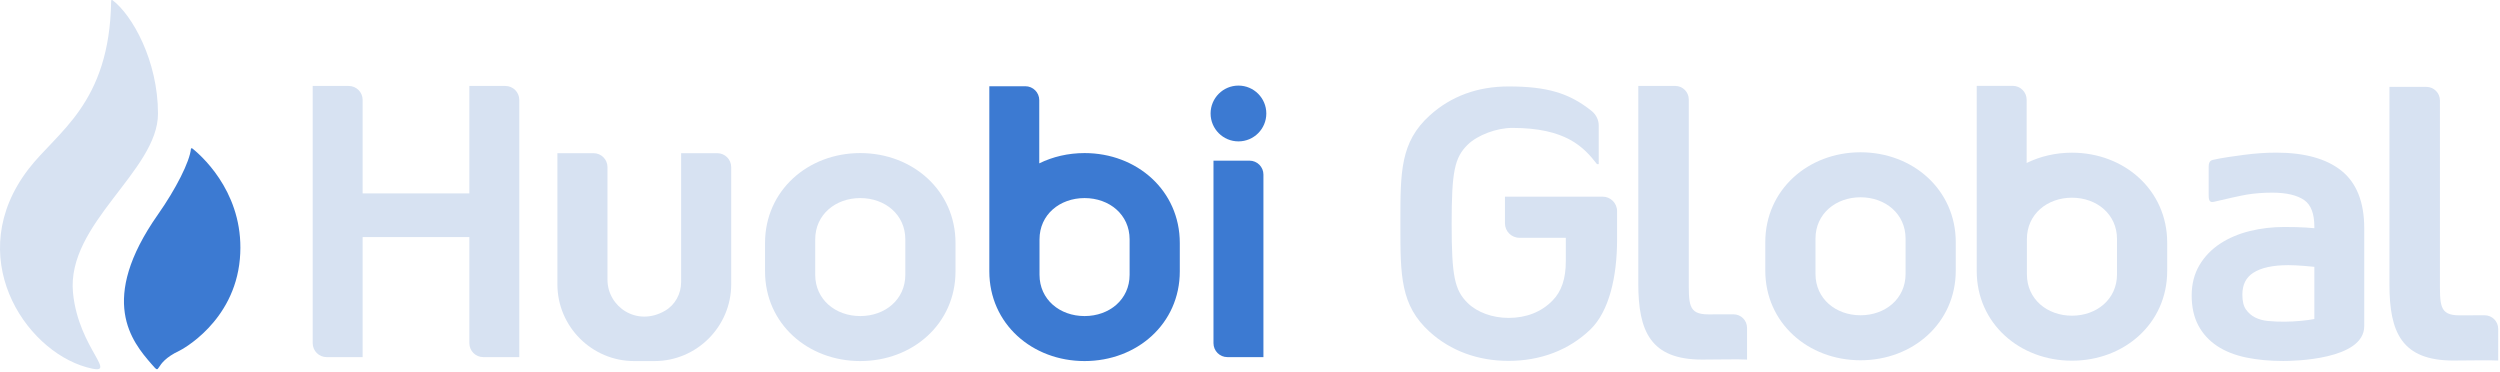
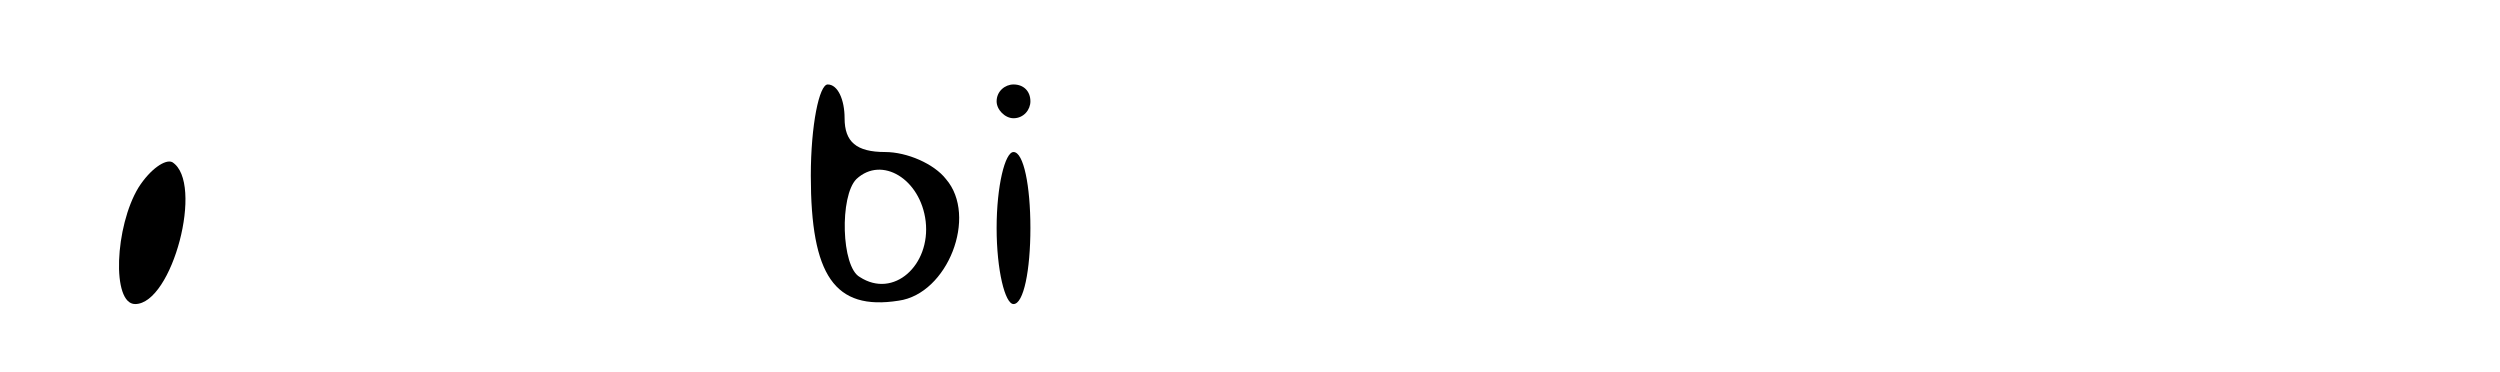
- <svg xmlns="http://www.w3.org/2000/svg" width="148px" height="22px" viewBox="0 0 148 22" version="1.1">
-   <g id="Page-1" stroke="none" stroke-width="1" fill="none" fill-rule="evenodd">
-     <g id="火币API" transform="translate(-25, -19)" fill-rule="nonzero">
-       <g id="分组-16">
-         <g id="Group-54-Copy-2" transform="translate(25, 19)">
-           <path d="M73.316,8.37 C74.228,8.37 74.966,7.63 74.966,6.719 C74.966,5.807 74.228,5.067 73.316,5.067 C72.405,5.067 71.667,5.807 71.667,6.719 C71.667,7.63 72.405,8.37 73.316,8.37" id="Fill-1" fill="#3C7AD2" />
-           <path d="M9.353,6.728 C9.353,3.589 7.825,0.89 6.663,0.011 C6.659,0.008 6.574,-0.039 6.581,0.086 C6.582,0.088 6.58,0.089 6.58,0.09 C6.483,6.15 3.39,7.793 1.69,10.005 C-2.234,15.111 1.415,20.709 5.132,21.743 C7.211,22.322 4.651,20.719 4.322,17.333 C3.923,13.24 9.353,10.116 9.353,6.728" id="Fill-3" fill="#D7E2F2" />
-           <path d="M11.391,8.791 C11.366,8.774 11.33,8.763 11.305,8.802 C11.237,9.565 10.406,11.197 9.353,12.695 C5.781,17.777 7.816,20.227 8.961,21.543 C9.625,22.307 8.961,21.543 10.622,20.763 C10.752,20.701 13.863,19.065 14.2,15.337 C14.526,11.727 12.214,9.452 11.391,8.791" id="Fill-5" fill="#3C7AD2" />
-           <path d="M27.786,5.089 L27.786,11.45 L21.468,11.45 L21.468,5.913 C21.468,5.458 21.099,5.089 20.644,5.089 L18.512,5.089 L18.512,20.317 C18.512,20.772 18.881,21.141 19.336,21.141 L21.468,21.141 L21.468,14.036 L27.786,14.036 L27.786,20.317 C27.786,20.772 28.155,21.141 28.61,21.141 L30.742,21.141 L30.742,5.913 C30.742,5.458 30.373,5.089 29.918,5.089 L27.786,5.089 Z" id="Fill-7" fill="#D7E2F2" />
-           <path d="M40.323,9.069 L40.323,16.699 C40.323,17.393 39.969,18.05 39.369,18.397 C37.695,19.365 35.963,18.156 35.963,16.561 L35.963,9.894 C35.963,9.438 35.594,9.069 35.139,9.069 L32.998,9.069 L32.998,16.833 C32.998,19.331 35.04,21.375 37.536,21.375 L38.75,21.375 C41.245,21.375 43.287,19.331 43.287,16.833 L43.287,9.894 C43.287,9.438 42.919,9.069 42.463,9.069 L40.323,9.069 Z" id="Fill-9" fill="#D7E2F2" />
-           <path d="M72.662,21.141 L74.795,21.141 L74.795,10.336 C74.795,9.88 74.426,9.511 73.971,9.511 L71.838,9.511 L71.838,20.317 C71.838,20.772 72.207,21.141 72.662,21.141" id="Fill-11" fill="#3C7AD2" />
-           <path d="M53.595,16.266 C53.595,17.734 52.395,18.711 50.928,18.711 C49.461,18.711 48.261,17.734 48.261,16.266 L48.261,14.171 C48.261,12.703 49.461,11.726 50.928,11.726 C52.395,11.726 53.595,12.703 53.595,14.171 L53.595,16.266 Z M50.928,9.062 C47.827,9.062 45.29,11.282 45.29,14.386 L45.29,16.064 C45.29,19.168 47.827,21.375 50.928,21.375 C54.029,21.375 56.566,19.168 56.566,16.064 L56.566,14.386 C56.566,11.282 54.029,9.062 50.928,9.062 Z" id="Fill-13" fill="#D7E2F2" />
-           <path d="M66.873,16.266 C66.873,17.734 65.673,18.711 64.206,18.711 C62.739,18.711 61.539,17.734 61.539,16.266 L61.539,14.171 C61.539,12.703 62.739,11.726 64.206,11.726 C65.673,11.726 66.873,12.703 66.873,14.171 L66.873,16.266 Z M64.206,9.062 L64.206,9.062 C63.237,9.062 62.323,9.278 61.524,9.671 L61.524,5.929 C61.524,5.474 61.155,5.105 60.7,5.105 L58.568,5.105 L58.568,16.064 C58.568,19.168 61.105,21.375 64.206,21.375 L64.206,21.375 C67.307,21.375 69.844,19.168 69.844,16.064 L69.844,14.386 C69.844,11.282 67.307,9.062 64.206,9.062 Z" id="Fill-15" fill="#3C7AD2" />
-           <path d="M125.327,16.244 C125.327,17.712 124.127,18.689 122.66,18.689 C121.194,18.689 119.993,17.712 119.993,16.244 L119.993,14.149 C119.993,12.681 121.194,11.704 122.66,11.704 C124.127,11.704 125.327,12.681 125.327,14.149 L125.327,16.244 Z M122.66,9.039 L122.66,9.039 C121.691,9.039 120.777,9.256 119.978,9.649 L119.978,5.907 C119.978,5.452 119.61,5.082 119.154,5.082 L117.022,5.082 L117.022,16.042 C117.022,19.146 119.559,21.353 122.66,21.353 L122.66,21.353 C125.761,21.353 128.298,19.146 128.298,16.042 L128.298,14.363 C128.298,11.26 125.761,9.039 122.66,9.039 Z" id="Fill-17" fill="#D7E2F2" />
-           <path d="M94.874,11.642 L89.093,11.642 L89.093,13.219 C89.093,13.692 89.477,14.077 89.951,14.077 L92.696,14.077 L92.696,15.47 C92.696,16.499 92.44,17.258 91.91,17.792 C91.259,18.465 90.358,18.82 89.305,18.82 C88.357,18.82 87.453,18.492 86.89,17.941 C86.107,17.173 85.938,16.338 85.938,13.241 C85.938,10.161 86.107,9.331 86.89,8.563 C87.468,7.999 88.595,7.572 89.529,7.572 C92.689,7.572 93.75,8.694 94.542,9.716 C94.554,9.715 94.645,9.716 94.645,9.716 L94.645,7.431 C94.645,7.093 94.484,6.777 94.221,6.566 C92.897,5.506 91.577,5.118 89.305,5.118 C87.47,5.118 85.901,5.695 84.641,6.834 C82.903,8.405 82.903,10.178 82.903,13.116 L82.903,13.366 C82.903,16.304 82.903,18.077 84.641,19.649 C85.883,20.771 87.496,21.364 89.305,21.364 C91.205,21.364 92.878,20.724 94.142,19.513 L94.143,19.513 C95.271,18.428 95.731,16.352 95.731,14.192 L95.731,12.5 C95.731,12.026 95.347,11.642 94.874,11.642" id="Fill-19" fill="#D7E2F2" />
-           <path d="M103.425,21.288 L103.425,19.41 C103.425,18.966 103.066,18.606 102.622,18.608 C102.172,18.609 101.609,18.611 101.132,18.611 C99.919,18.611 99.976,18.003 99.976,16.429 L99.976,9.006 L99.976,5.889 C99.976,5.446 99.617,5.087 99.174,5.087 L96.987,5.087 L96.987,16.789 C96.987,19.623 97.717,21.288 100.773,21.288 C101.954,21.288 102.811,21.254 103.425,21.288 C103.425,21.288 103.425,21.288 103.425,21.288" id="Fill-23" fill="#D7E2F2" />
-           <path d="M147.893,21.344 L147.893,19.467 C147.893,19.023 147.534,18.663 147.09,18.664 C146.641,18.666 146.077,18.668 145.601,18.668 C144.387,18.668 144.444,18.06 144.444,16.486 L144.444,9.063 L144.444,5.946 C144.444,5.503 144.085,5.143 143.642,5.143 L141.455,5.143 L141.455,16.846 C141.455,19.68 142.185,21.344 145.241,21.344 C146.422,21.344 147.279,21.311 147.893,21.344 C147.893,21.344 147.893,21.344 147.893,21.344" id="Fill-28" fill="#D7E2F2" />
-           <path d="M112.81,16.219 C112.81,17.687 111.61,18.664 110.143,18.664 C108.677,18.664 107.477,17.687 107.477,16.219 L107.477,14.124 C107.477,12.656 108.677,11.679 110.143,11.679 C111.61,11.679 112.81,12.656 112.81,14.124 L112.81,16.219 Z M110.143,9.015 L110.143,9.015 C107.042,9.015 104.505,11.235 104.505,14.339 L104.505,16.017 C104.505,19.121 107.042,21.328 110.143,21.328 L110.143,21.328 C113.244,21.328 115.781,19.121 115.781,16.017 L115.781,14.339 C115.781,11.235 113.244,9.015 110.143,9.015 Z" id="Fill-30" fill="#D7E2F2" />
-           <path d="M137.01,15.796 L137.01,18.885 C136.78,18.93 136.525,18.966 136.249,18.991 C135.573,19.055 134.966,19.067 134.262,19.002 C133.987,18.977 133.733,18.907 133.506,18.795 C133.288,18.686 133.109,18.531 132.96,18.321 C132.819,18.122 132.748,17.828 132.748,17.447 C132.748,16.854 132.959,16.43 133.394,16.149 C133.856,15.849 134.558,15.697 135.478,15.697 C135.726,15.697 136.028,15.712 136.386,15.74 C136.62,15.759 136.828,15.777 137.01,15.796 M138.609,10.103 C137.723,9.395 136.428,9.036 134.759,9.036 C134.138,9.036 133.486,9.081 132.82,9.17 C132.286,9.241 131.529,9.343 131.005,9.464 C130.792,9.513 130.753,9.68 130.753,9.881 L130.753,11.478 C130.753,11.763 130.756,12.022 131.057,11.948 C131.619,11.811 132.709,11.569 133.005,11.521 C133.473,11.444 133.982,11.405 134.519,11.405 C135.355,11.405 135.992,11.555 136.414,11.849 C136.809,12.126 137.01,12.654 137.01,13.418 L137.01,13.51 C136.862,13.496 136.698,13.483 136.52,13.471 C136.186,13.449 135.759,13.437 135.238,13.437 C134.527,13.437 133.838,13.518 133.191,13.677 C132.534,13.839 131.944,14.09 131.436,14.422 C130.919,14.761 130.504,15.191 130.204,15.702 C129.9,16.216 129.747,16.818 129.747,17.491 C129.747,18.174 129.878,18.769 130.138,19.259 C130.399,19.753 130.775,20.165 131.254,20.483 C131.726,20.796 132.305,21.026 132.975,21.165 C133.626,21.301 134.363,21.37 135.166,21.37 C135.751,21.37 139.963,21.31 139.963,19.304 L139.963,13.505 C139.963,11.966 139.507,10.821 138.609,10.103" id="Fill-32" fill="#D7E2F2" />
-         </g>
-       </g>
-     </g>
+ <svg xmlns="http://www.w3.org/2000/svg" version="1.0" width="148pt" height="22pt" viewBox="0 0 148 22" preserveAspectRatio="xMidYMid meet">
+   <g transform="translate(0,22) scale(0.1,-0.1)" fill="#000000" stroke="none">
+     <path d="M480 116 c0 -59 14 -80 52 -74 29 4 47 50 28 72 -7 9 -23 16 -36 16 -17 0 -24 6 -24 20 0 11 -4 20 -10 20 -5 0 -10 -24 -10 -54z m68 -27 c3 -26 -19 -46 -39 -33 -11 6 -12 48 -2 58 15 14 38 0 41 -25z" />
+     <path d="M590 160 c0 -5 5 -10 10 -10 6 0 10 5 10 10 0 6 -4 10 -10 10 -5 0 -10 -4 -10 -10z" />
+     <path d="M82 109 c-14 -23 -16 -69 -2 -69 22 0 41 72 22 84 -4 2 -13 -4 -20 -15z" />
+     <path d="M590 85 c0 -25 5 -45 10 -45 6 0 10 20 10 45 0 25 -4 45 -10 45 -5 0 -10 -20 -10 -45z" />
  </g>
</svg>
